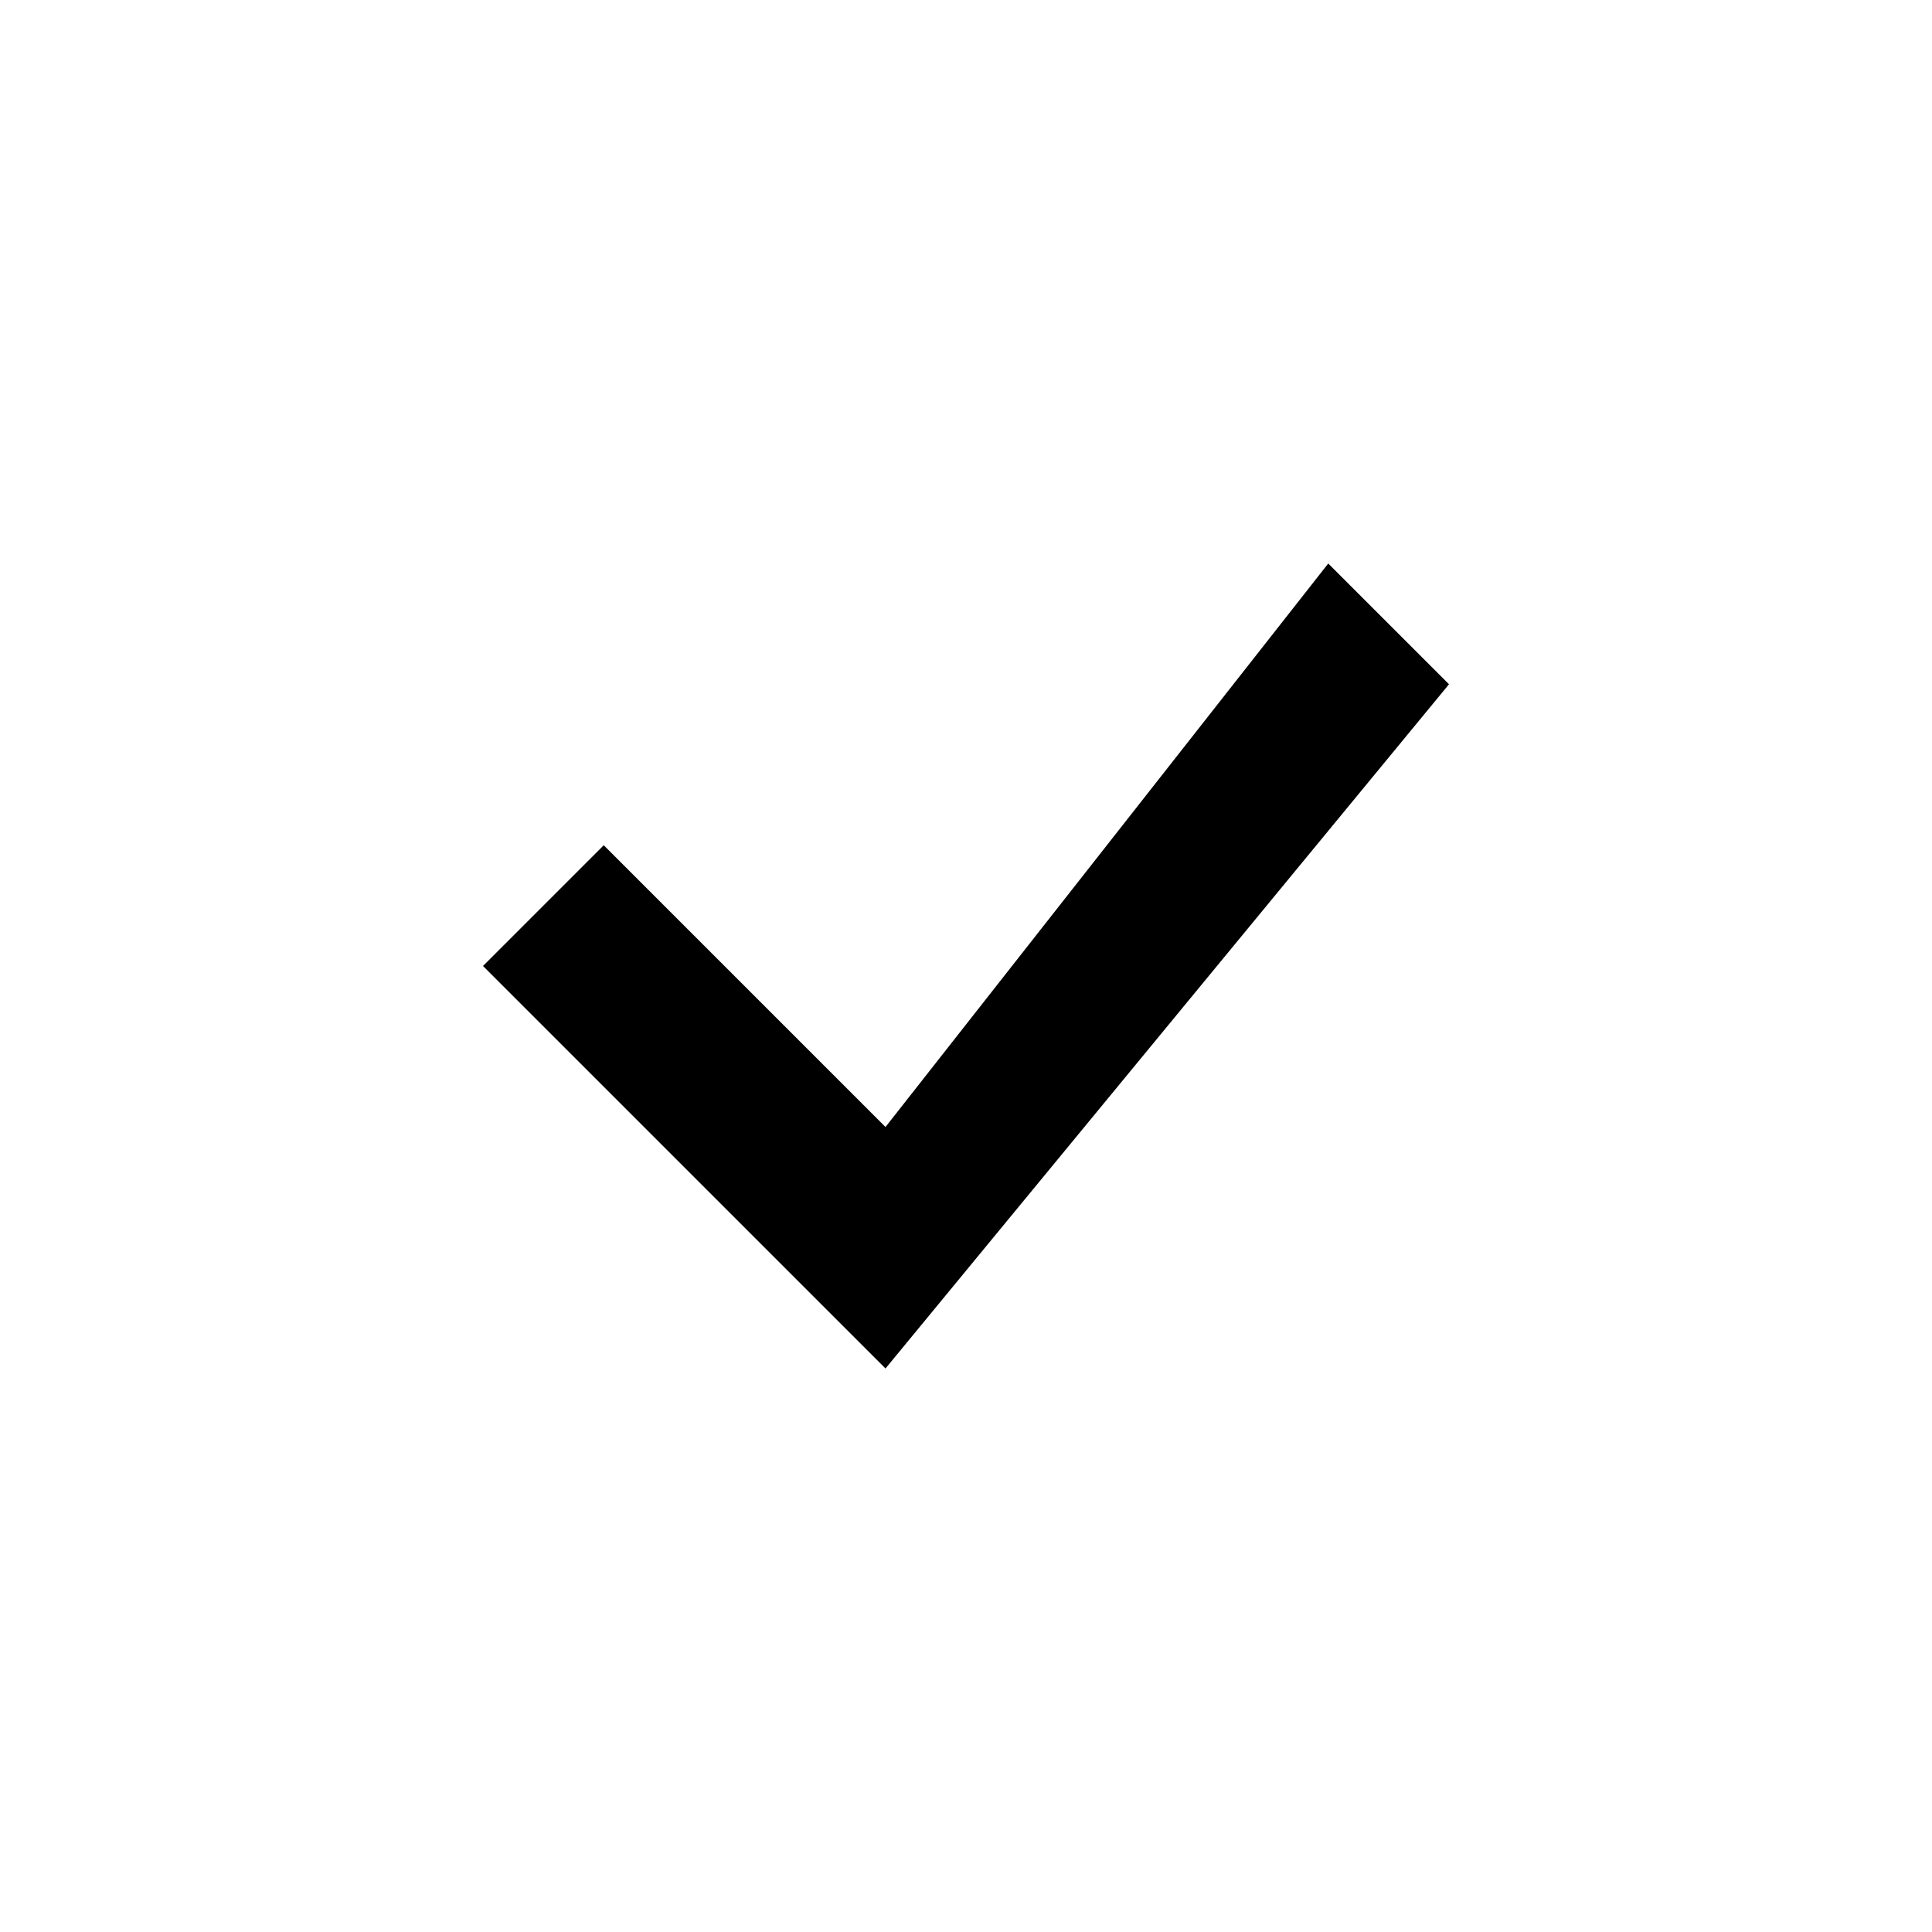
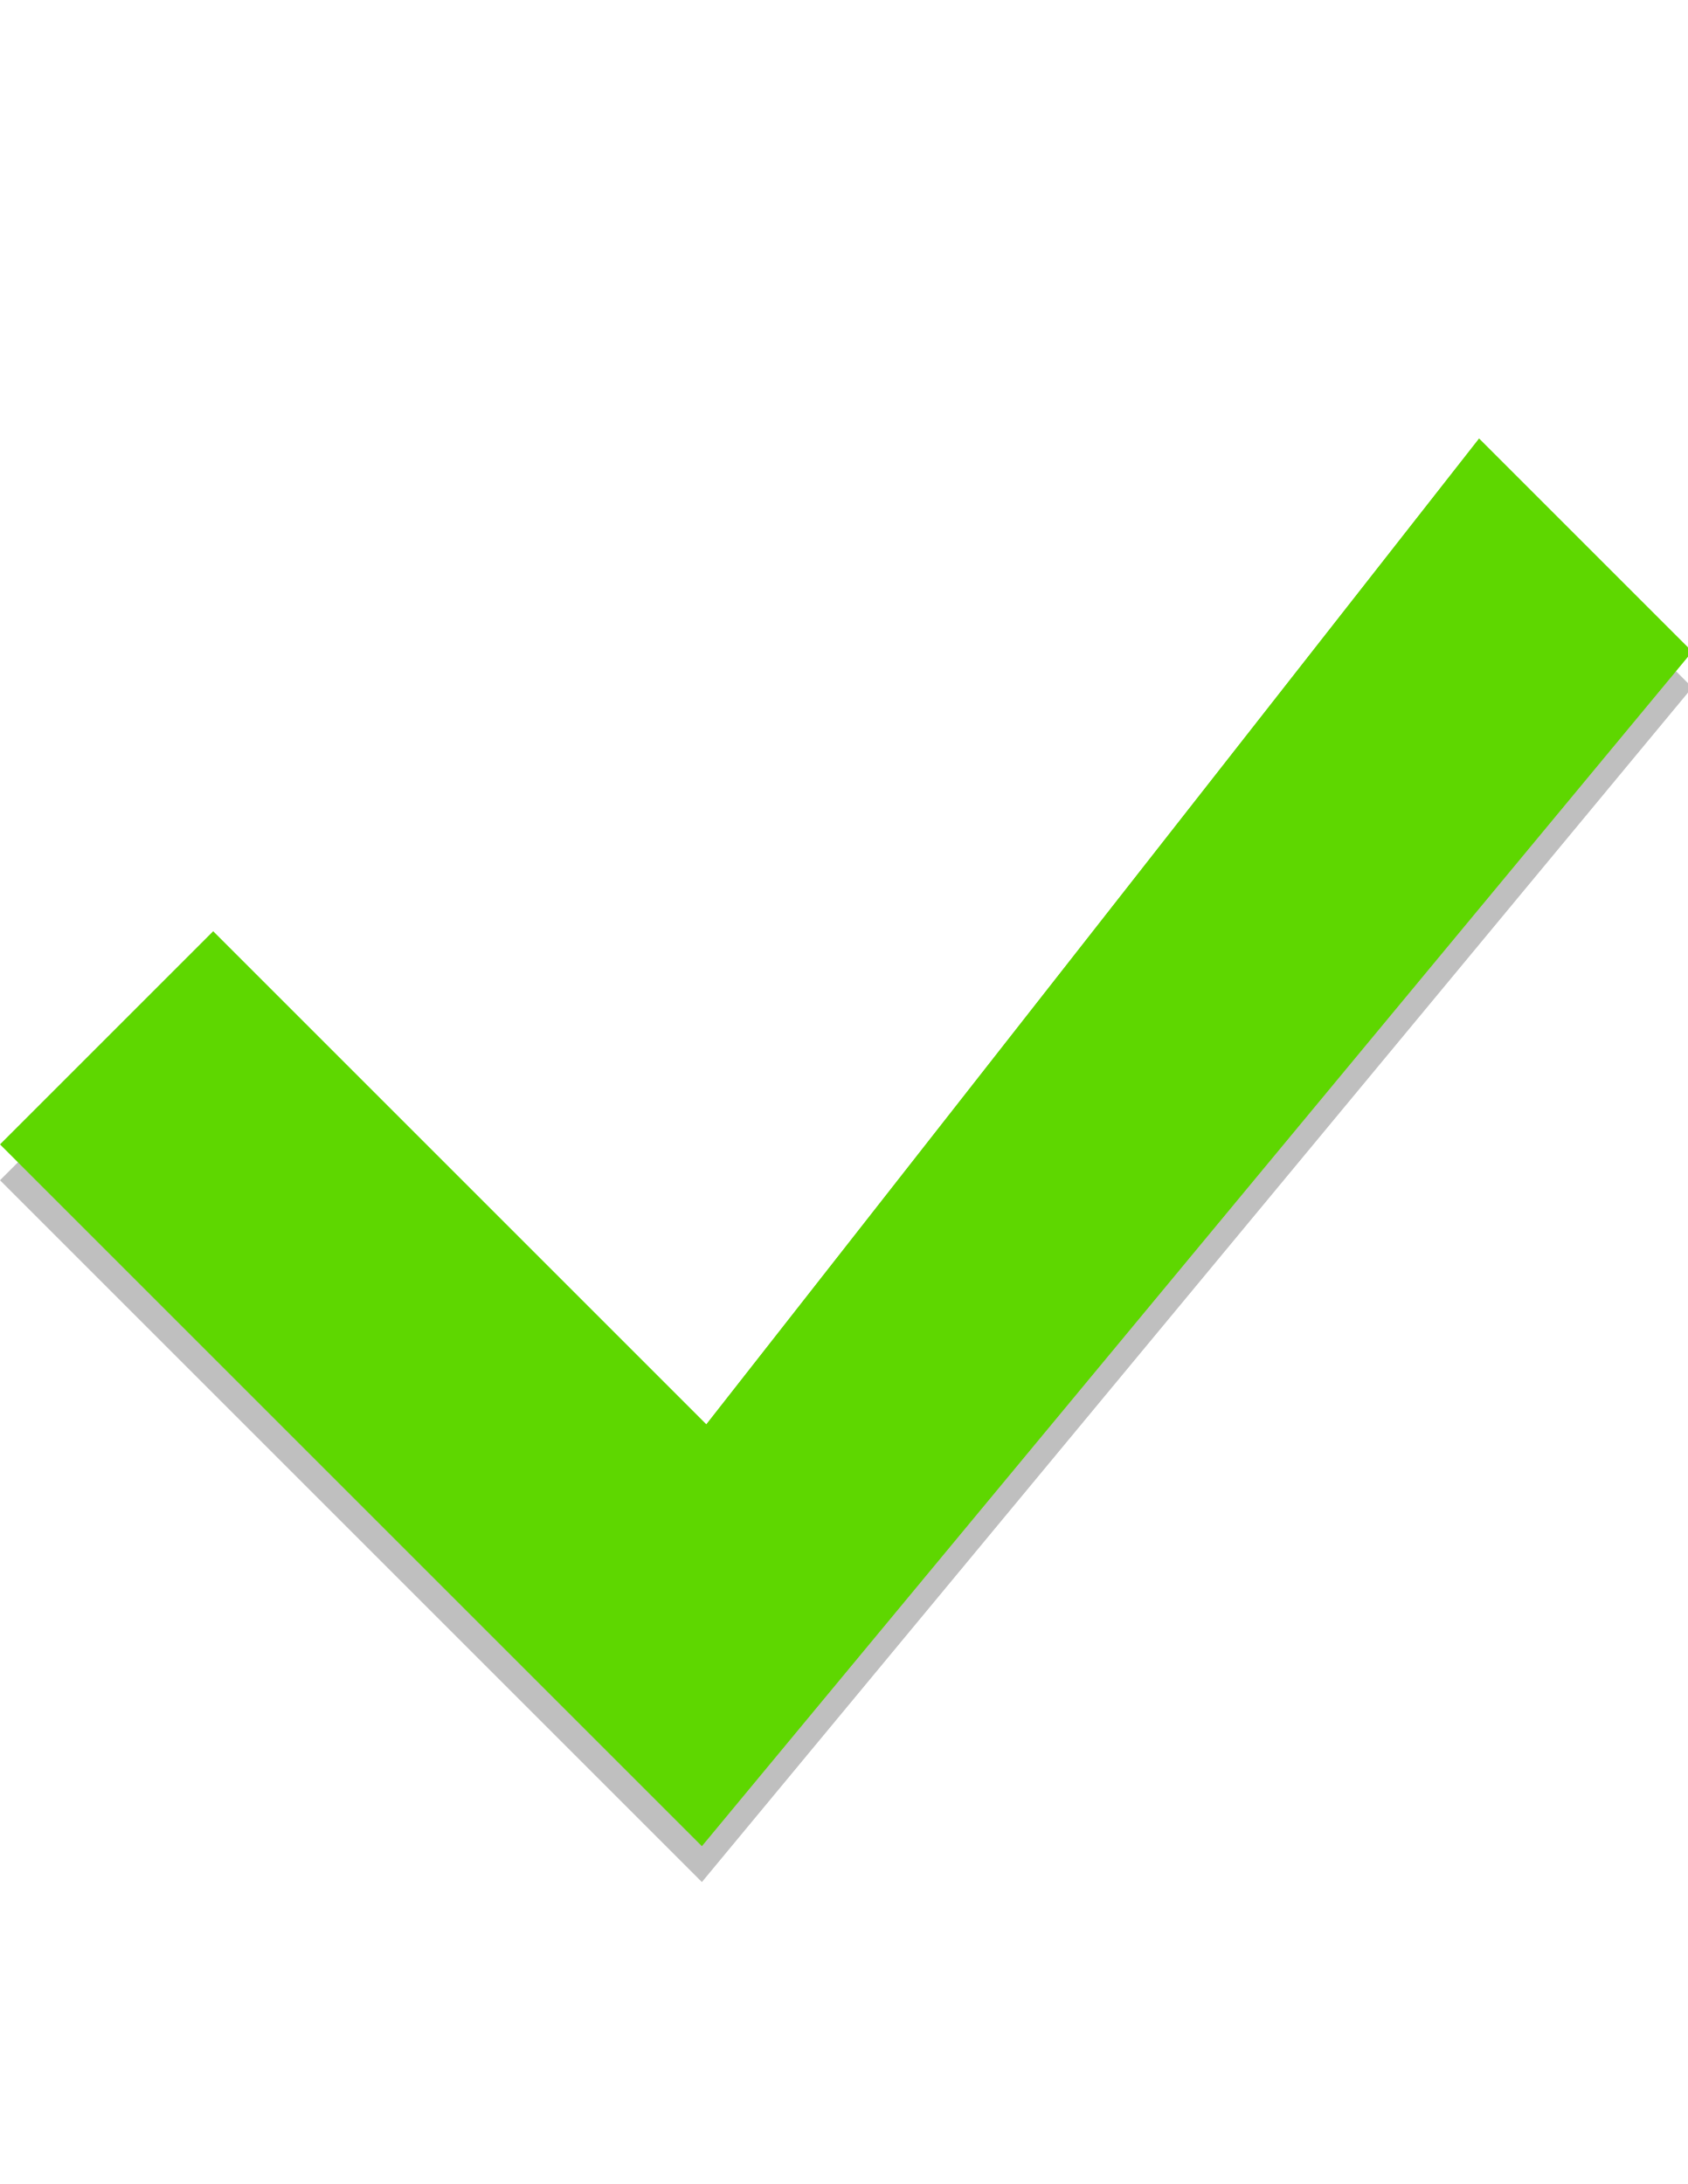
- <svg xmlns="http://www.w3.org/2000/svg" version="1.1" baseProfile="full" width="76" height="76" viewBox="0 0 76.00 76.00" enable-background="new 0 0 76.00 76.00" xml:space="preserve">
-   <path fill="#000000" fill-opacity="1" stroke-width="0.2" stroke-linejoin="round" d="M 23.75,33.25L 34.833,44.333L 52.25,22.167L 57,26.917L 34.833,53.833L 19,38L 23.75,33.25 Z " />
+ <svg xmlns="http://www.w3.org/2000/svg" version="1.1" id="Layer_1" x="0px" y="0px" viewBox="0 0 612 792" enable-background="new 0 0 612 792" xml:space="preserve">
+   <path opacity="0.25" d="M77.3,350.7l178.8,178.8l280.2-357.5l77.3,77.3L254.5,682.5L0,428L77.3,350.7z" />
+   <path fill="#5ED700" d="M77.3,337.7l178.8,178.8l280.2-357.5l77.3,77.3L254.5,669.5L0,415L77.3,337.7z" />
</svg>
